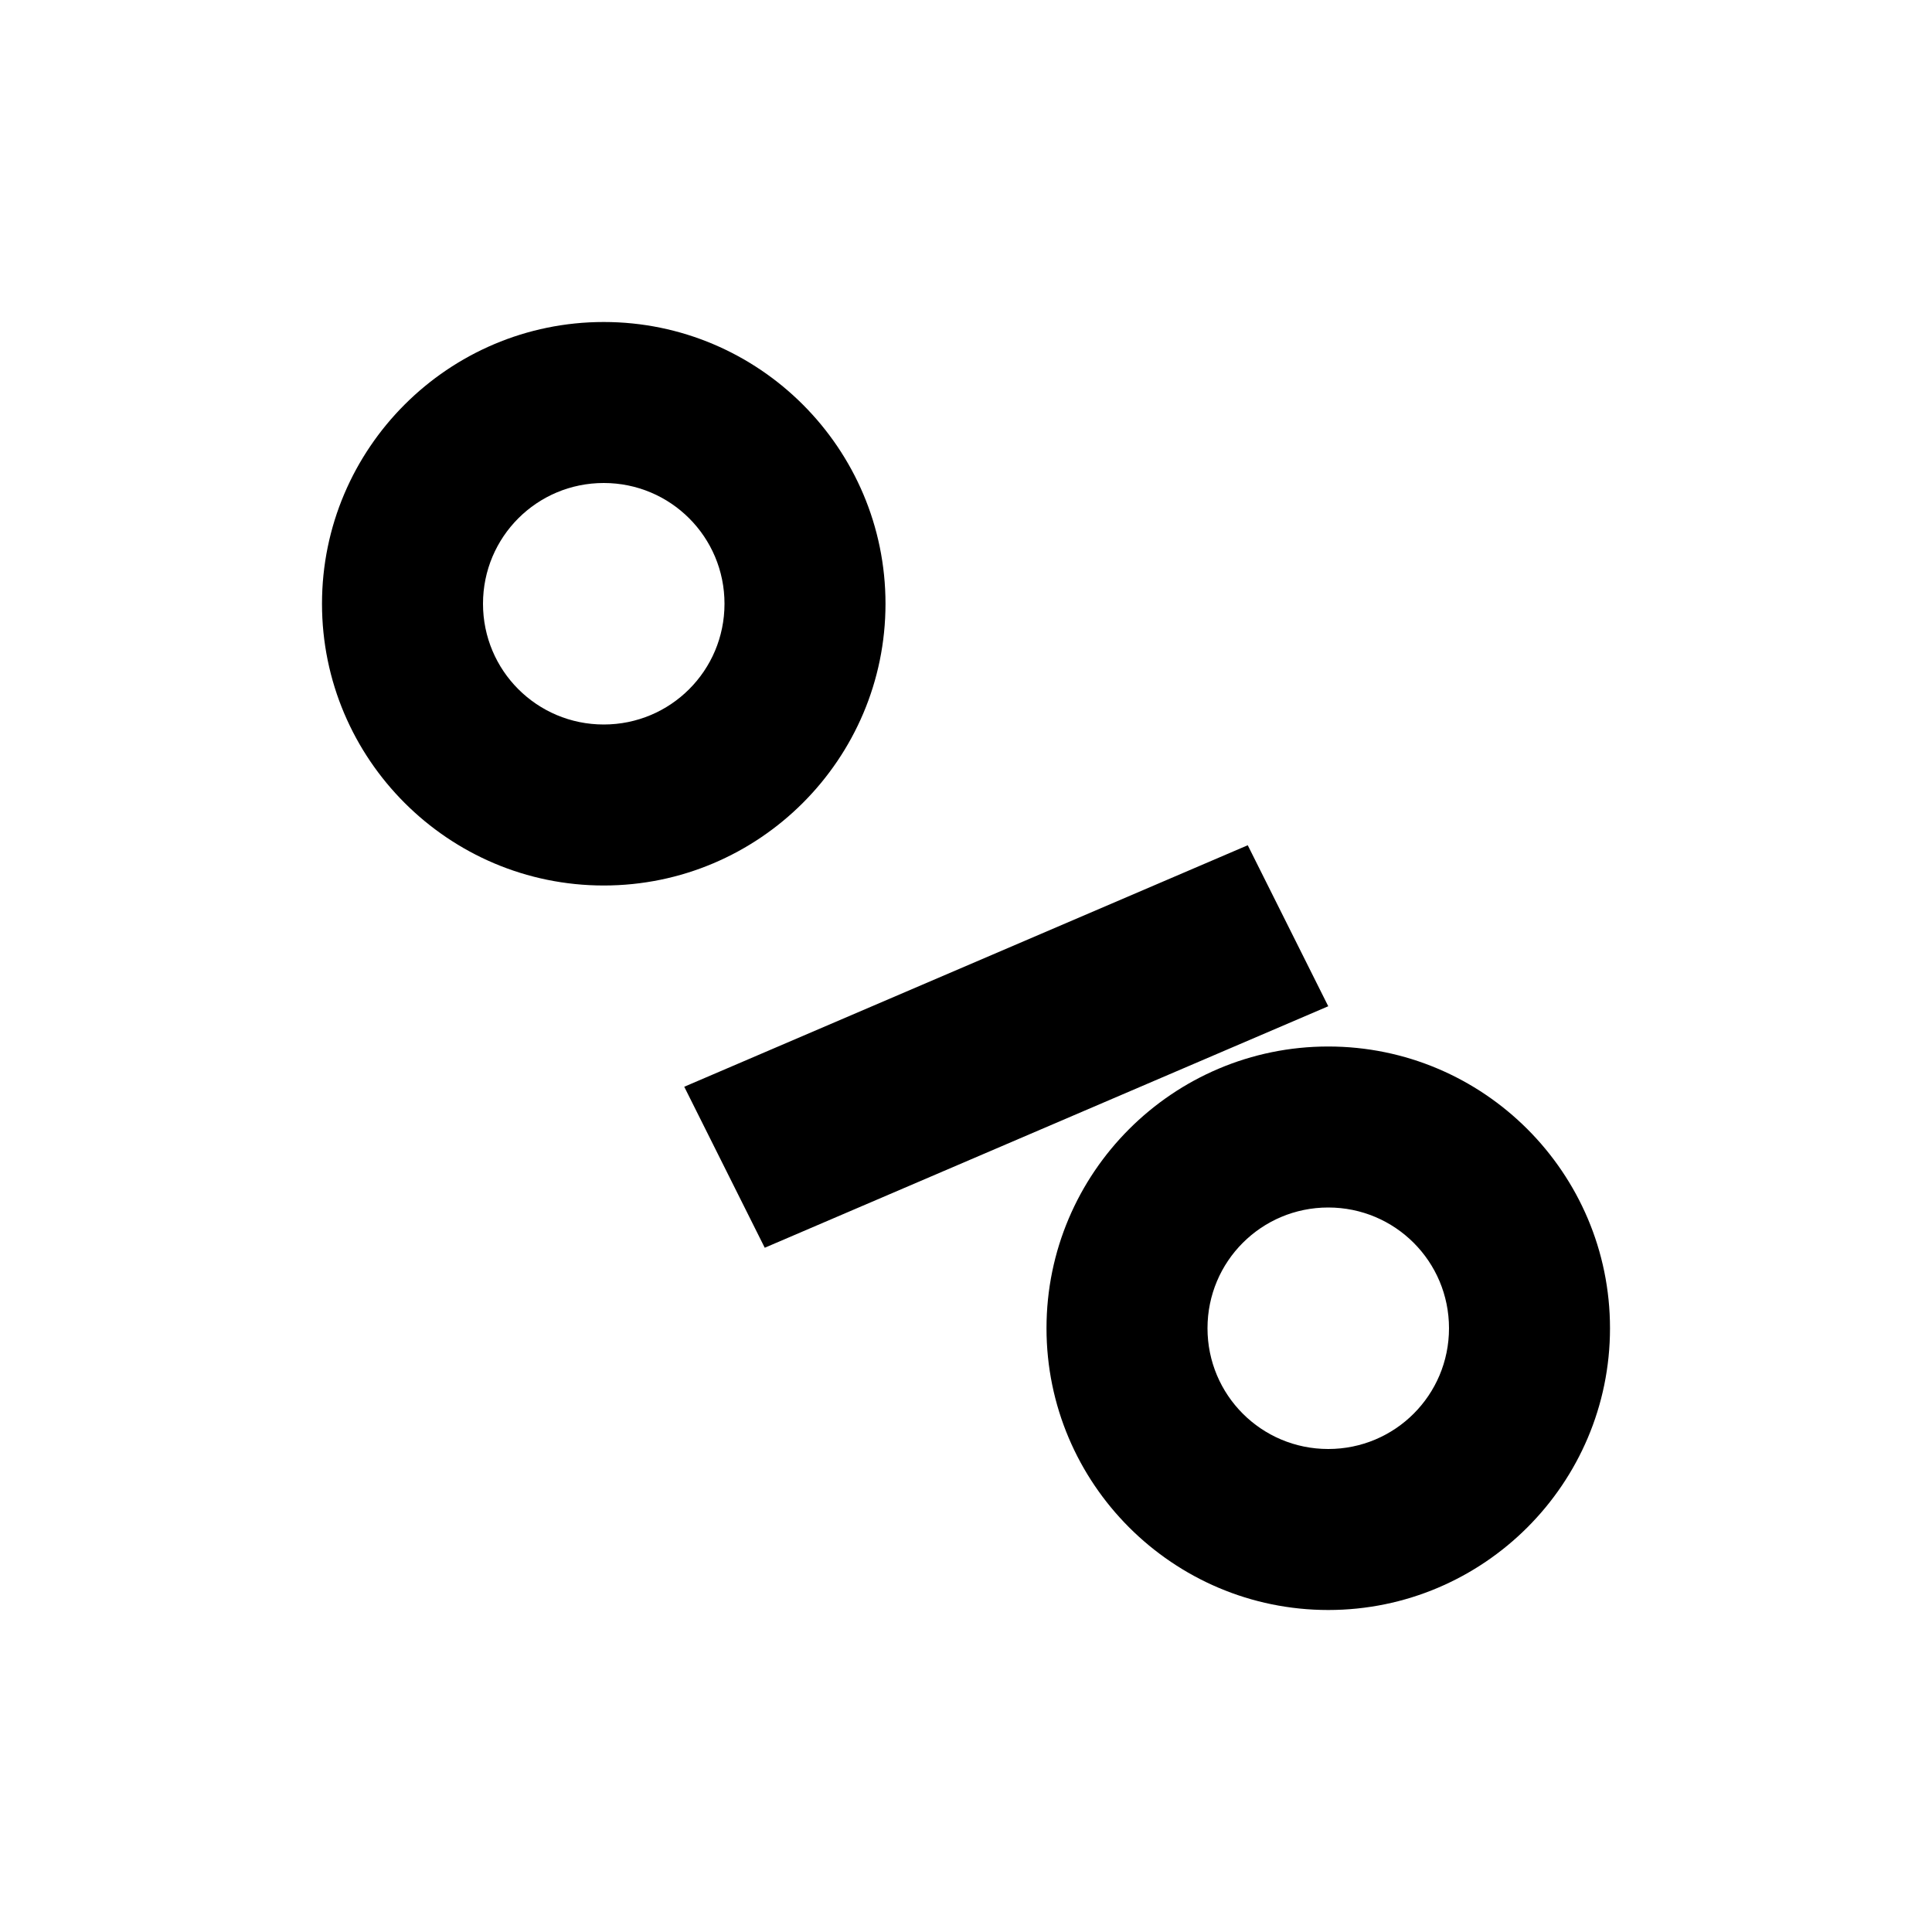
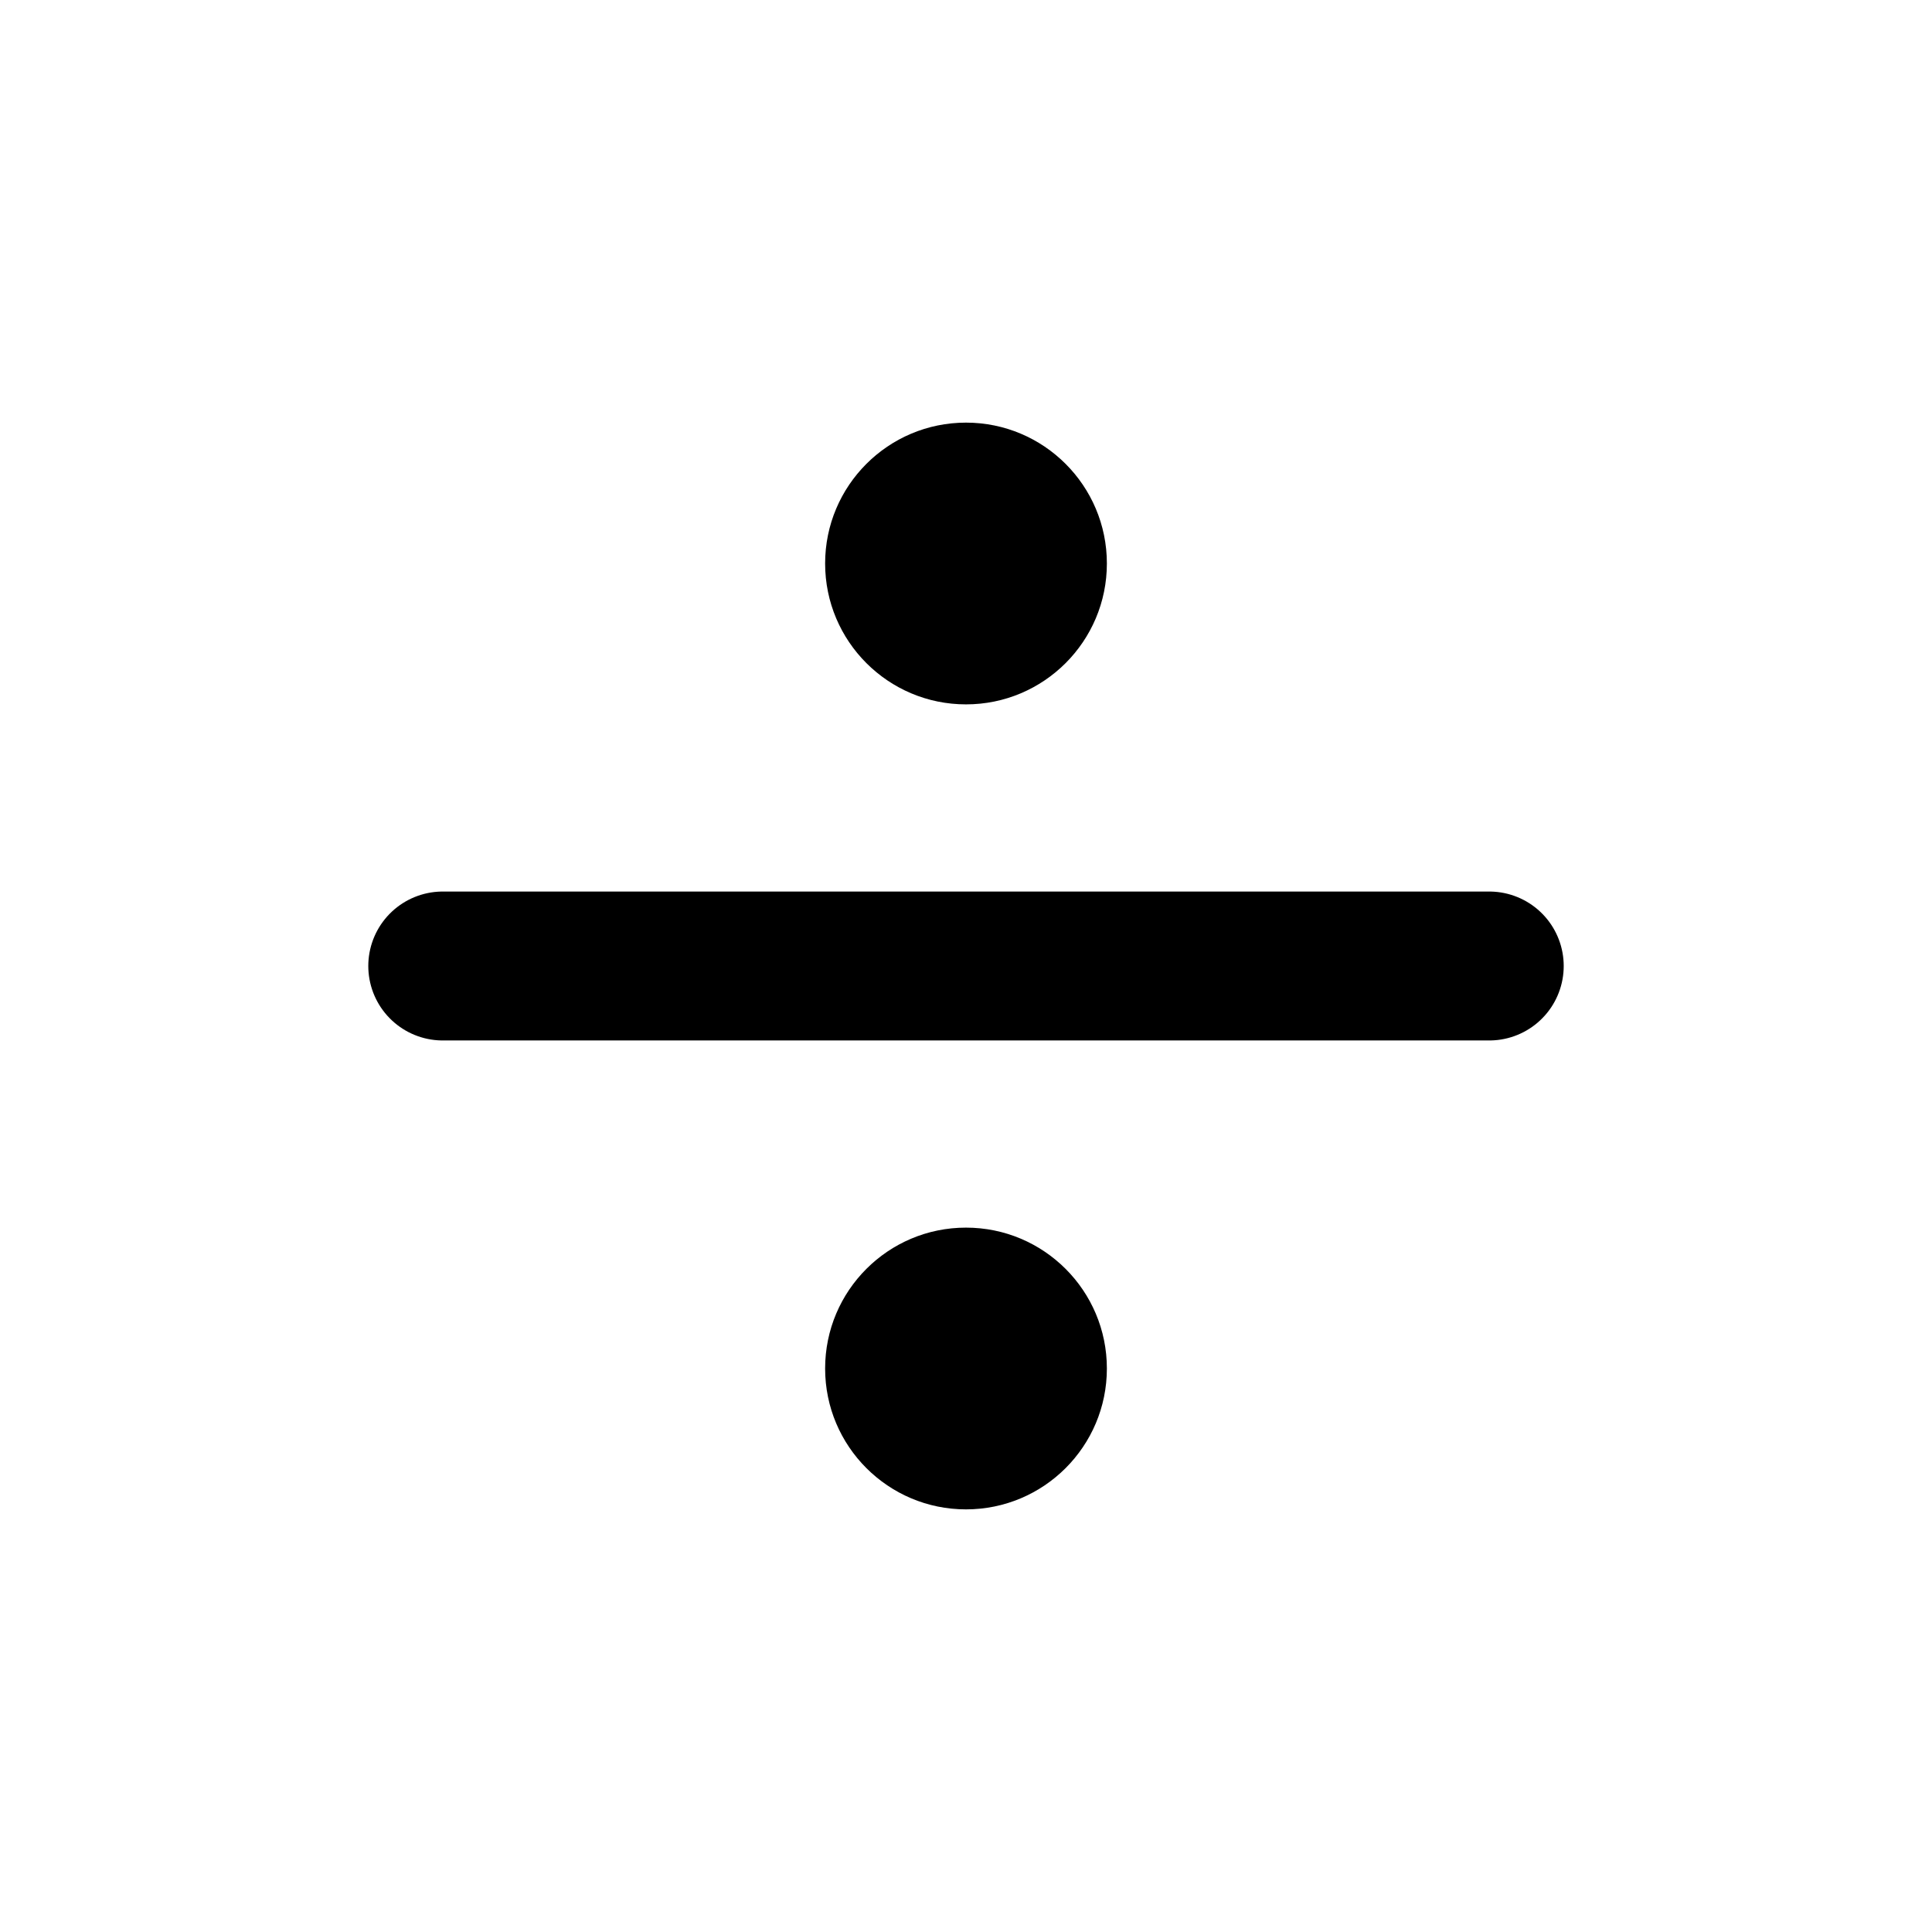
<svg xmlns="http://www.w3.org/2000/svg" viewBox="0 0 24 24">
-   <path fill="currentColor" d="M 7.5,4 C 5.57,4 4,5.57 4,7.5 C 4,9.43 5.57,11 7.5,11 C 9.43,11 11,9.43 11,7.5 C 11,5.57 9.43,4 7.5,4 Z M 7.5,6 C 8.33,6 9,6.67 9,7.5 C 9,8.33 8.33,9 7.5,9 C 6.67,9 6,8.33 6,7.5 C 6,6.67 6.67,6 7.5,6 Z M 16.5,13 C 14.57,13 13,14.57 13,16.5 C 13,18.43 14.57,20 16.5,20 C 18.43,20 20,18.43 20,16.5 C 20,14.57 18.43,13 16.5,13 Z M 16.5,15 C 17.33,15 18,15.67 18,16.5 C 18,17.33 17.33,18 16.5,18 C 15.67,18 15,17.33 15,16.5 C 15,15.67 15.67,15 16.5,15 Z M 8.5,13.5 L 15.5,10.5 L 16.5,12.5 L 9.5,15.5 Z" />
+   <g>
+     <g>
+       <path fill="currentColor" d="M 12,5.25 A 1.75,1.75 0 1,1 12,8.75 A 1.75,1.75 0 1,1 12,5.25 M 12,15.25 A 1.75,1.75 0 1,1 12,18.75 A 1.75,1.75 0 1,1 12,15.25" />
+       <path fill="none" stroke="currentColor" stroke-width="1.85" stroke-linecap="round" d="M 5.5,12 H 18.5" />
+     </g>
+   </g>
</svg>
